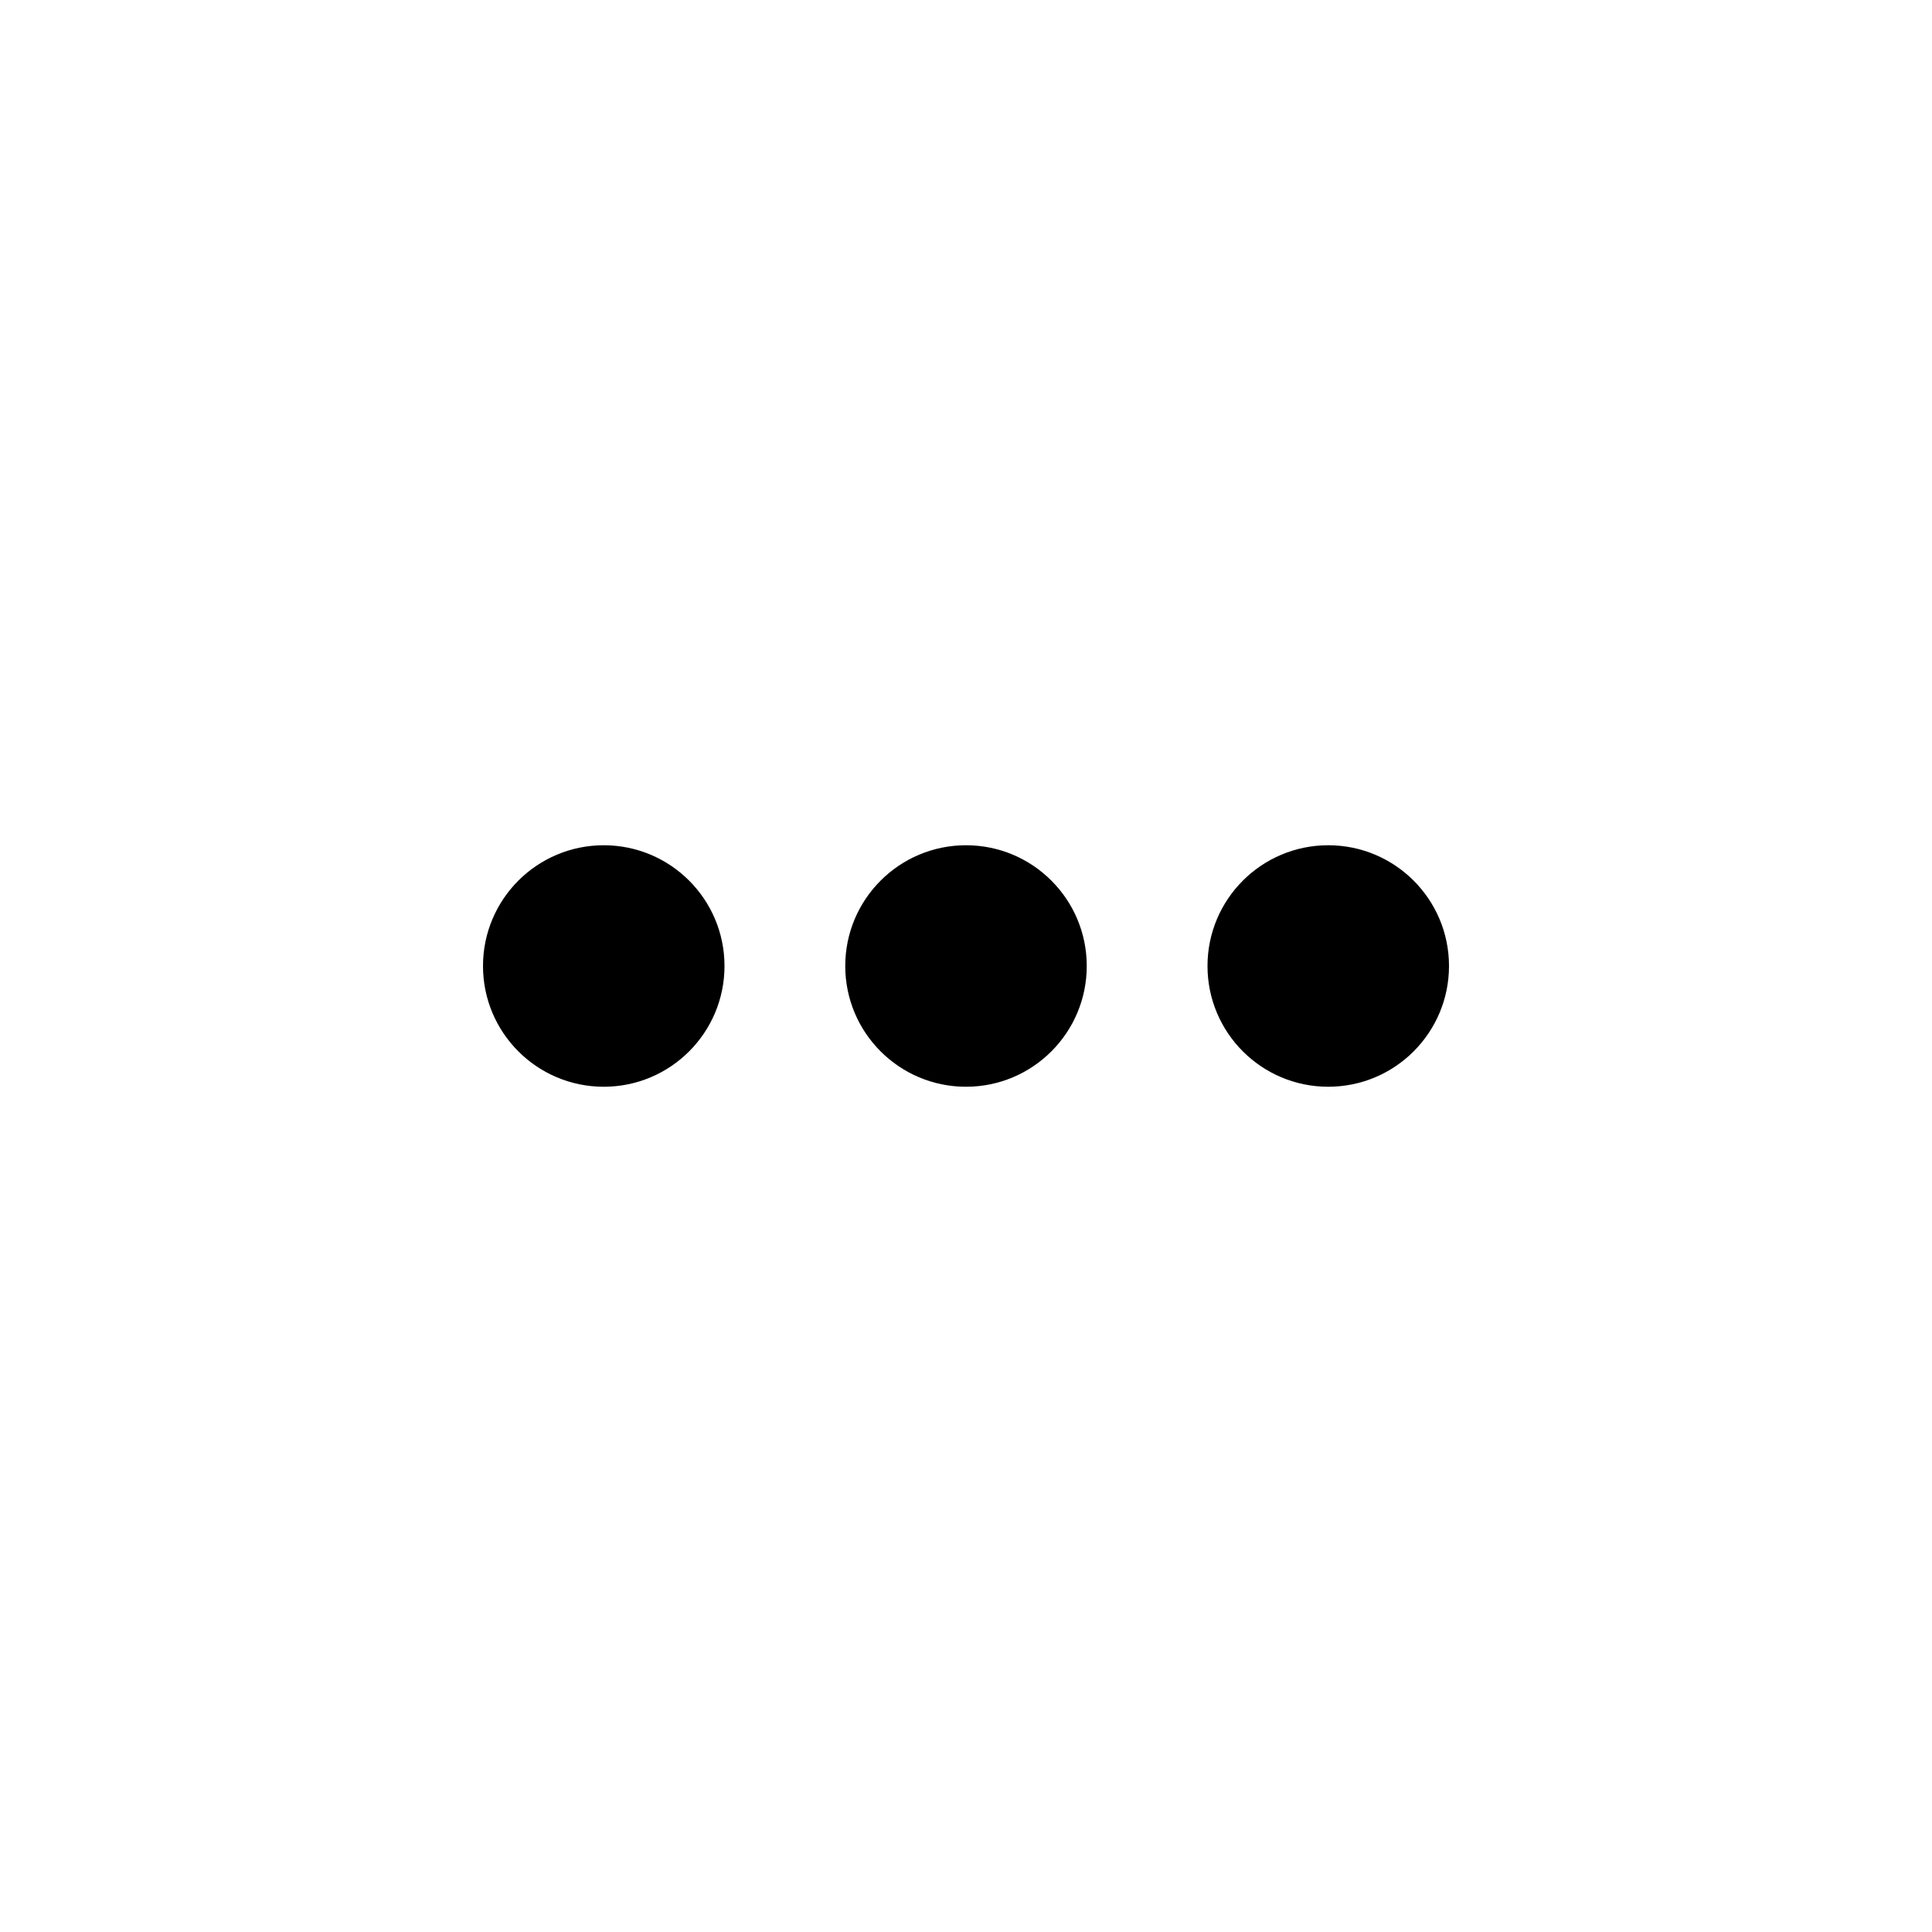
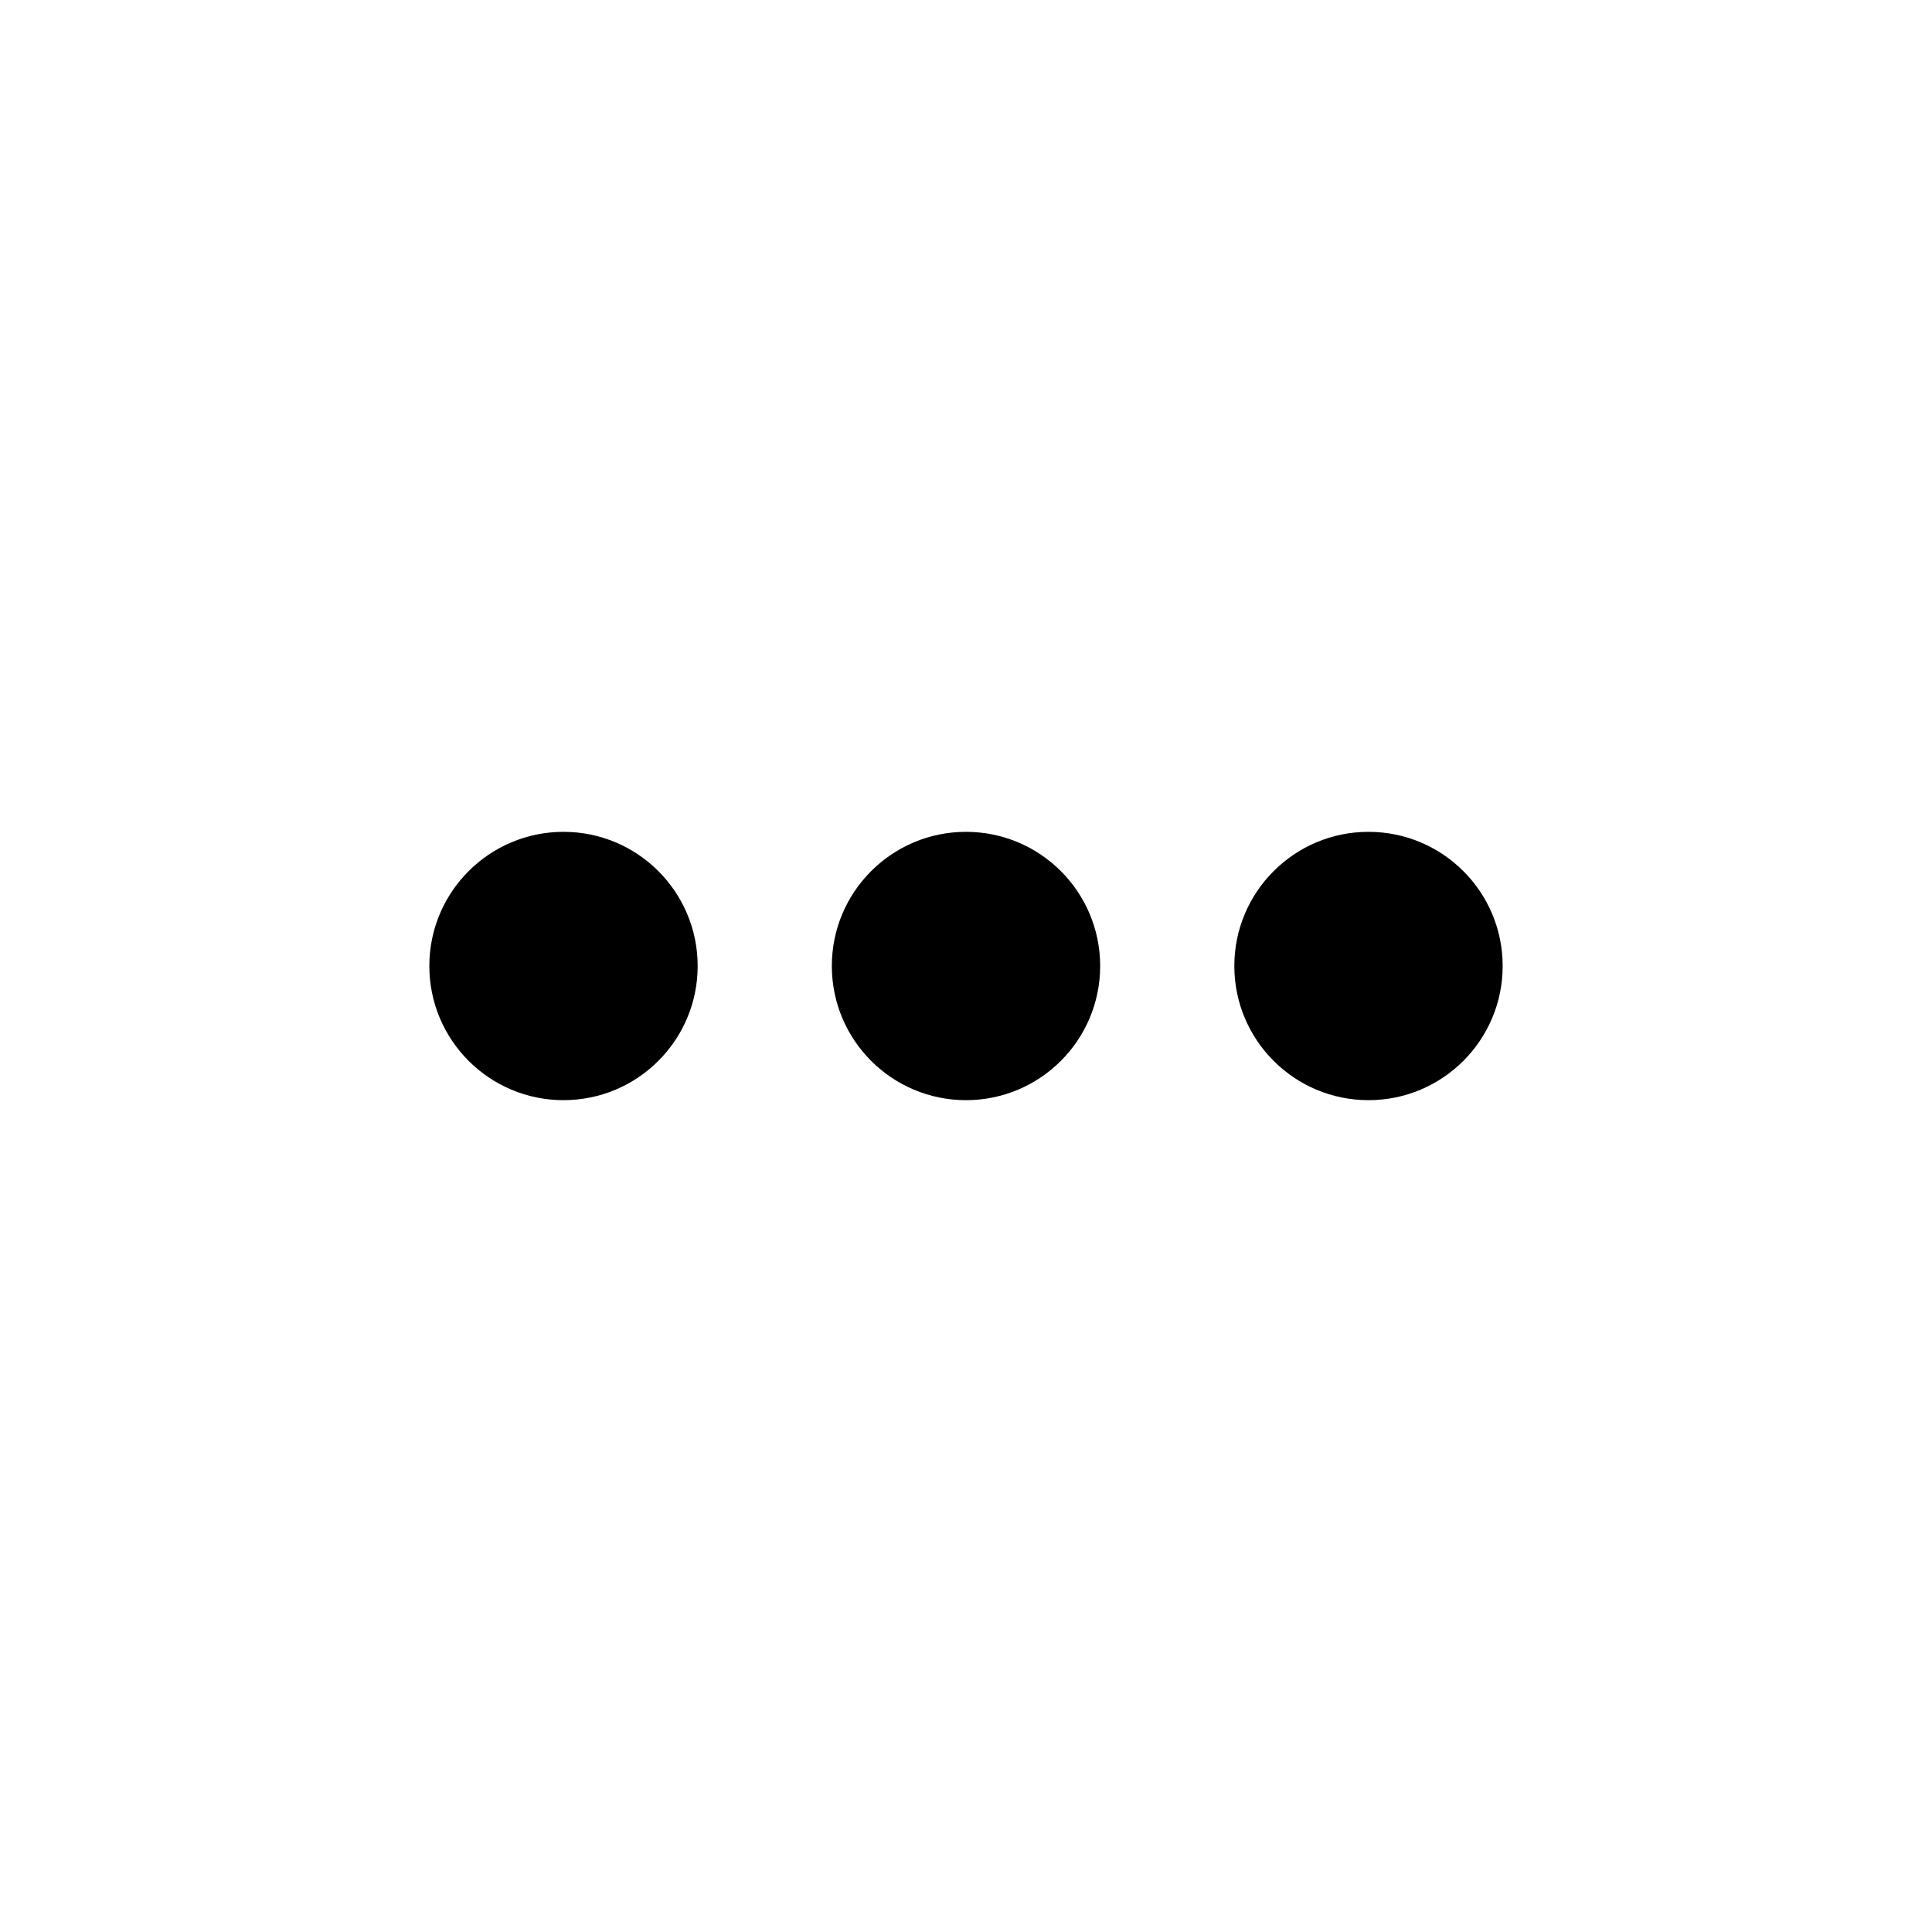
- <svg xmlns="http://www.w3.org/2000/svg" width="48px" height="48px" viewBox="0 0 48 48" version="1.1" id="SVGRoot">
-   <defs id="defs7678" />
+ <svg xmlns="http://www.w3.org/2000/svg" width="36px" height="36px" viewBox="0 0 36 36" version="1.1" id="SVGRoot">
+   <defs id="defs2412" />
  <g id="layer1">
-     <path style="color:#000000;display:inline;overflow:visible;visibility:visible;opacity:1;vector-effect:none;fill:#000000;fill-opacity:1;fill-rule:nonzero;stroke:none;stroke-width:1.5;stroke-linecap:round;stroke-linejoin:round;stroke-miterlimit:4;stroke-dasharray:none;stroke-dashoffset:0;stroke-opacity:1;marker:none;paint-order:markers fill stroke;enable-background:accumulate" d="m 15,21 a 3,3 0 0 0 -3,3 3,3 0 0 0 3,3 3,3 0 0 0 3,-3 3,3 0 0 0 -3,-3 z m 9,0 a 3,3 0 0 0 -3,3 3,3 0 0 0 3,3 3,3 0 0 0 3,-3 3,3 0 0 0 -3,-3 z m 9,0 a 3,3 0 0 0 -3,3 3,3 0 0 0 3,3 3,3 0 0 0 3,-3 3,3 0 0 0 -3,-3 z" id="path1527" />
+     <path style="opacity:1;fill:#000000;fill-opacity:1;stroke:none;stroke-width:3.75;stroke-linecap:round;stroke-linejoin:round;stroke-miterlimit:4;stroke-dasharray:none;stroke-dashoffset:0;stroke-opacity:1;paint-order:markers fill stroke" d="M 10.5 15.5 A 2.5 2.5 0 0 0 8 18 A 2.5 2.5 0 0 0 10.5 20.5 A 2.5 2.5 0 0 0 13 18 A 2.5 2.5 0 0 0 10.5 15.5 z M 18 15.5 A 2.5 2.5 0 0 0 15.5 18 A 2.5 2.5 0 0 0 18 20.5 A 2.5 2.5 0 0 0 20.5 18 A 2.5 2.5 0 0 0 18 15.5 z M 25.5 15.5 A 2.5 2.5 0 0 0 23 18 A 2.5 2.5 0 0 0 25.5 20.5 A 2.5 2.5 0 0 0 28 18 A 2.5 2.5 0 0 0 25.5 15.5 z " id="path2476" />
  </g>
</svg>
